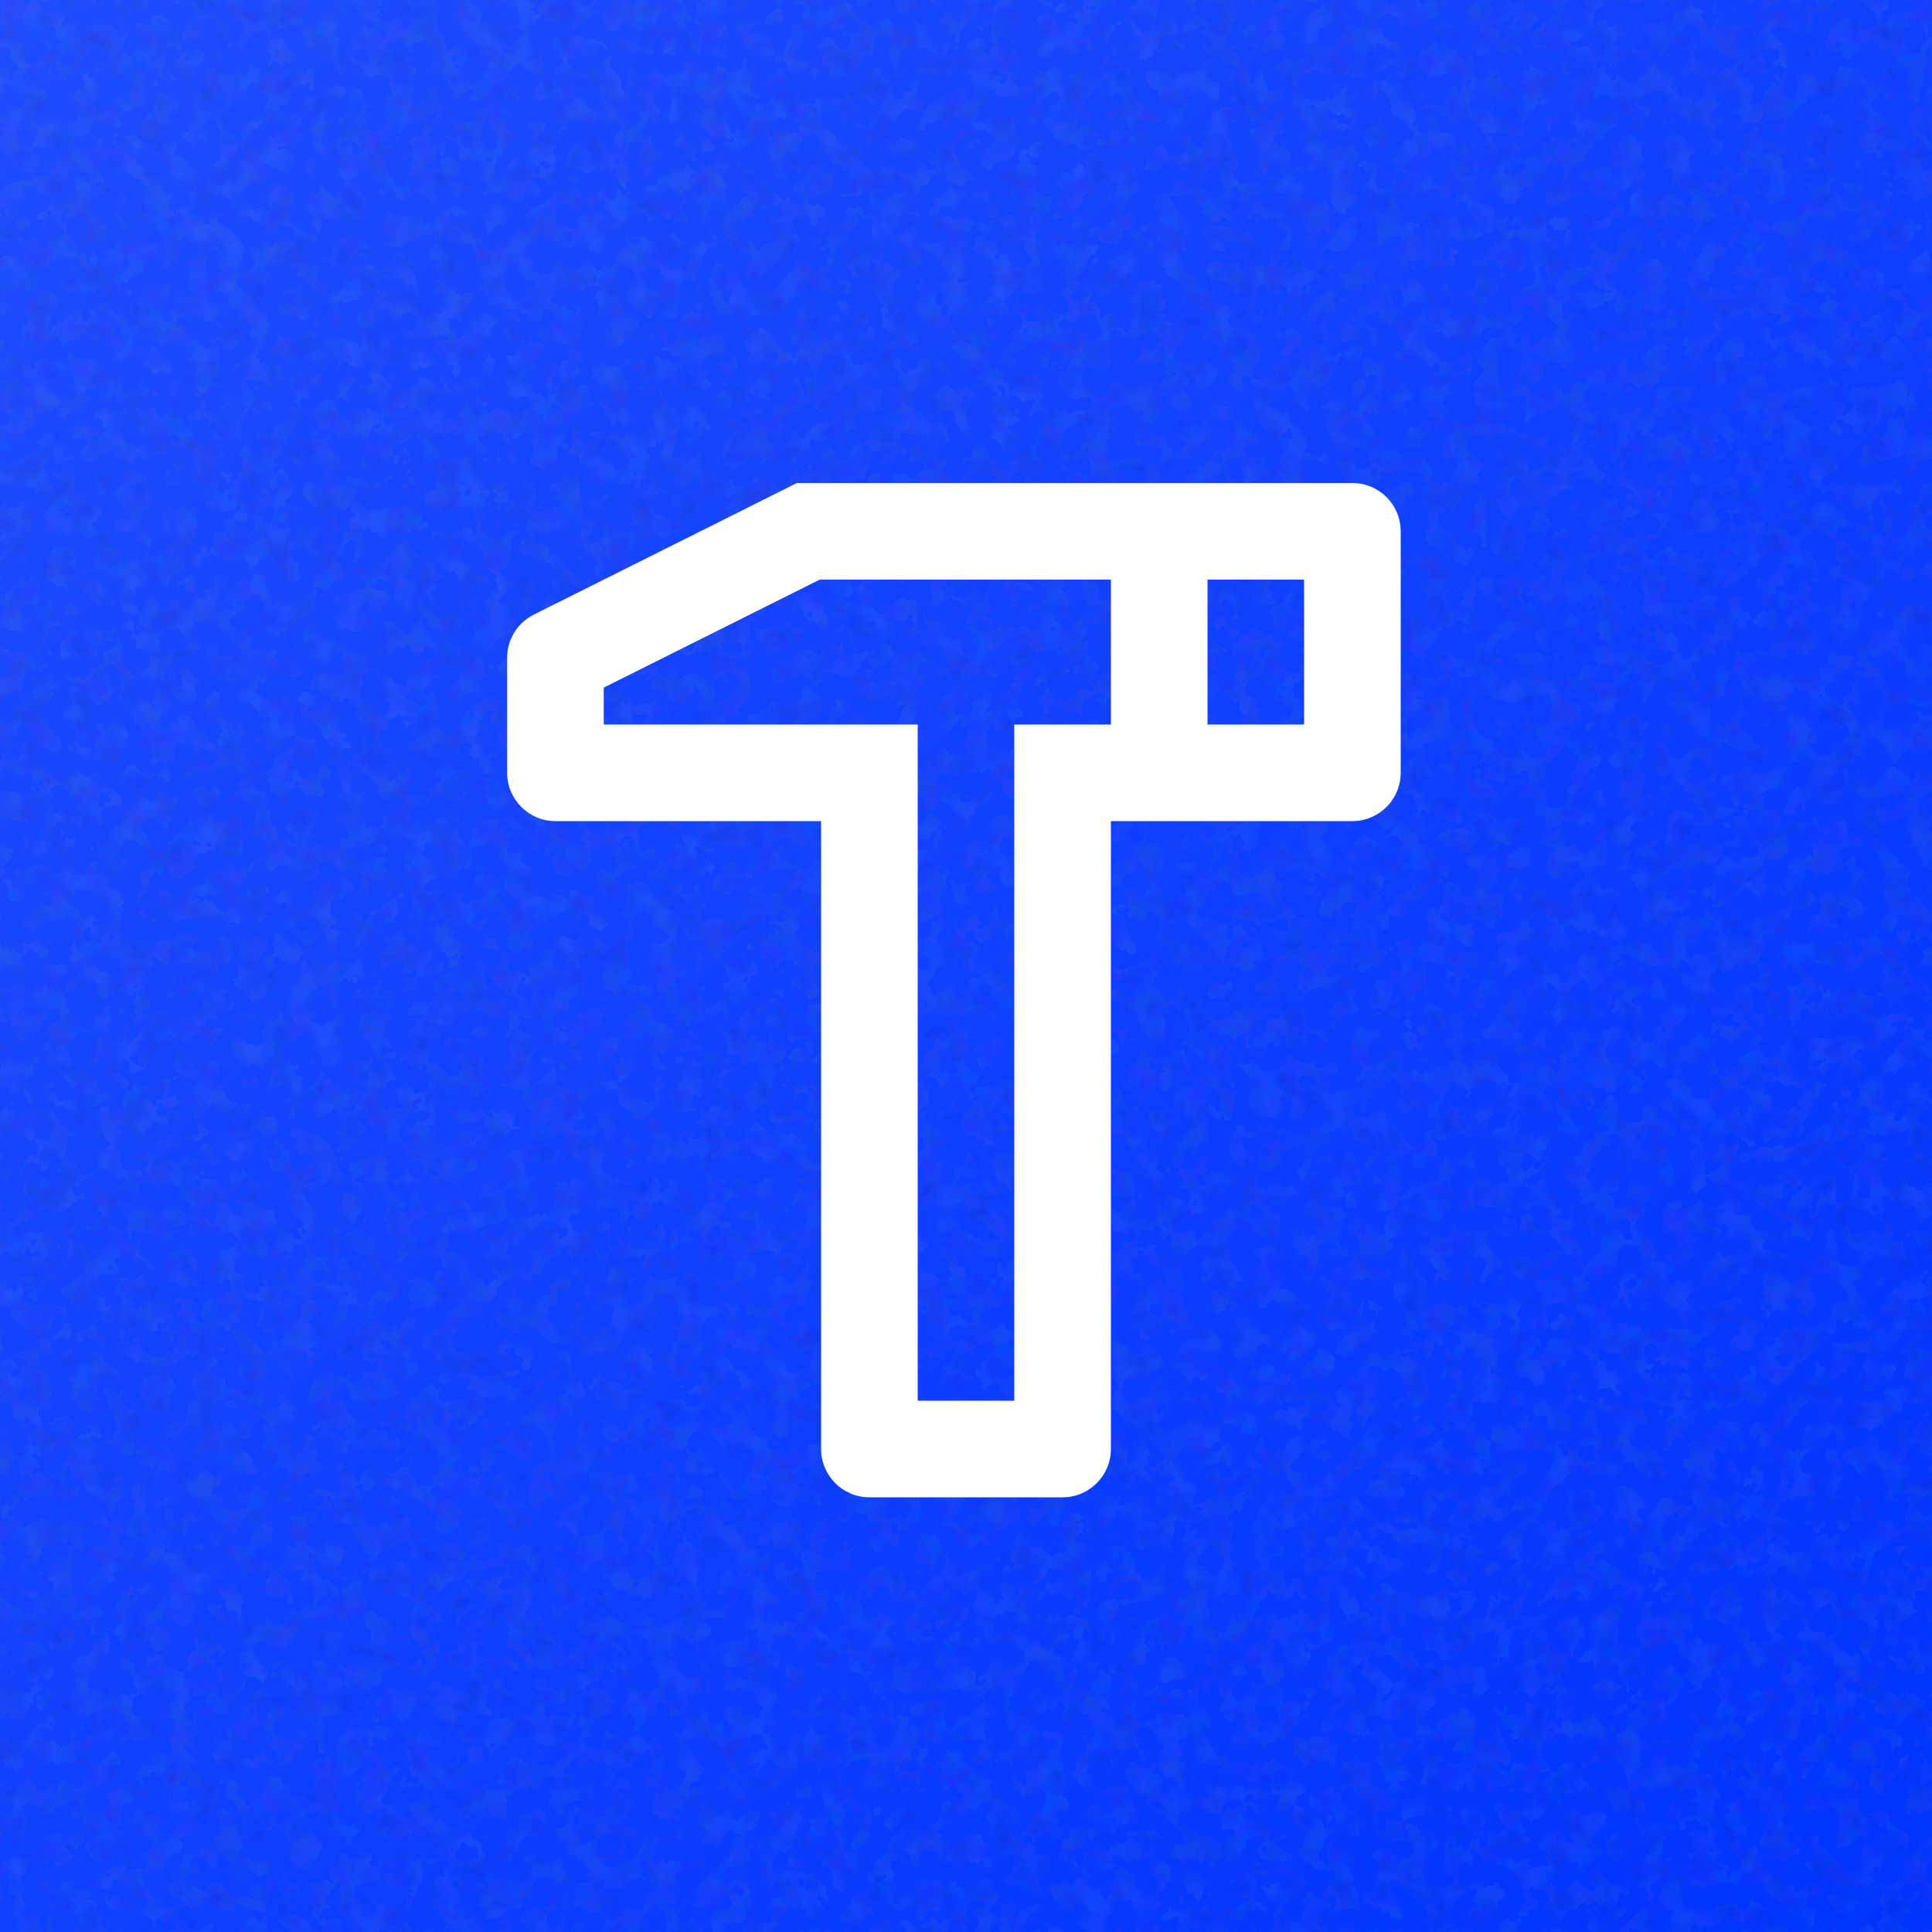
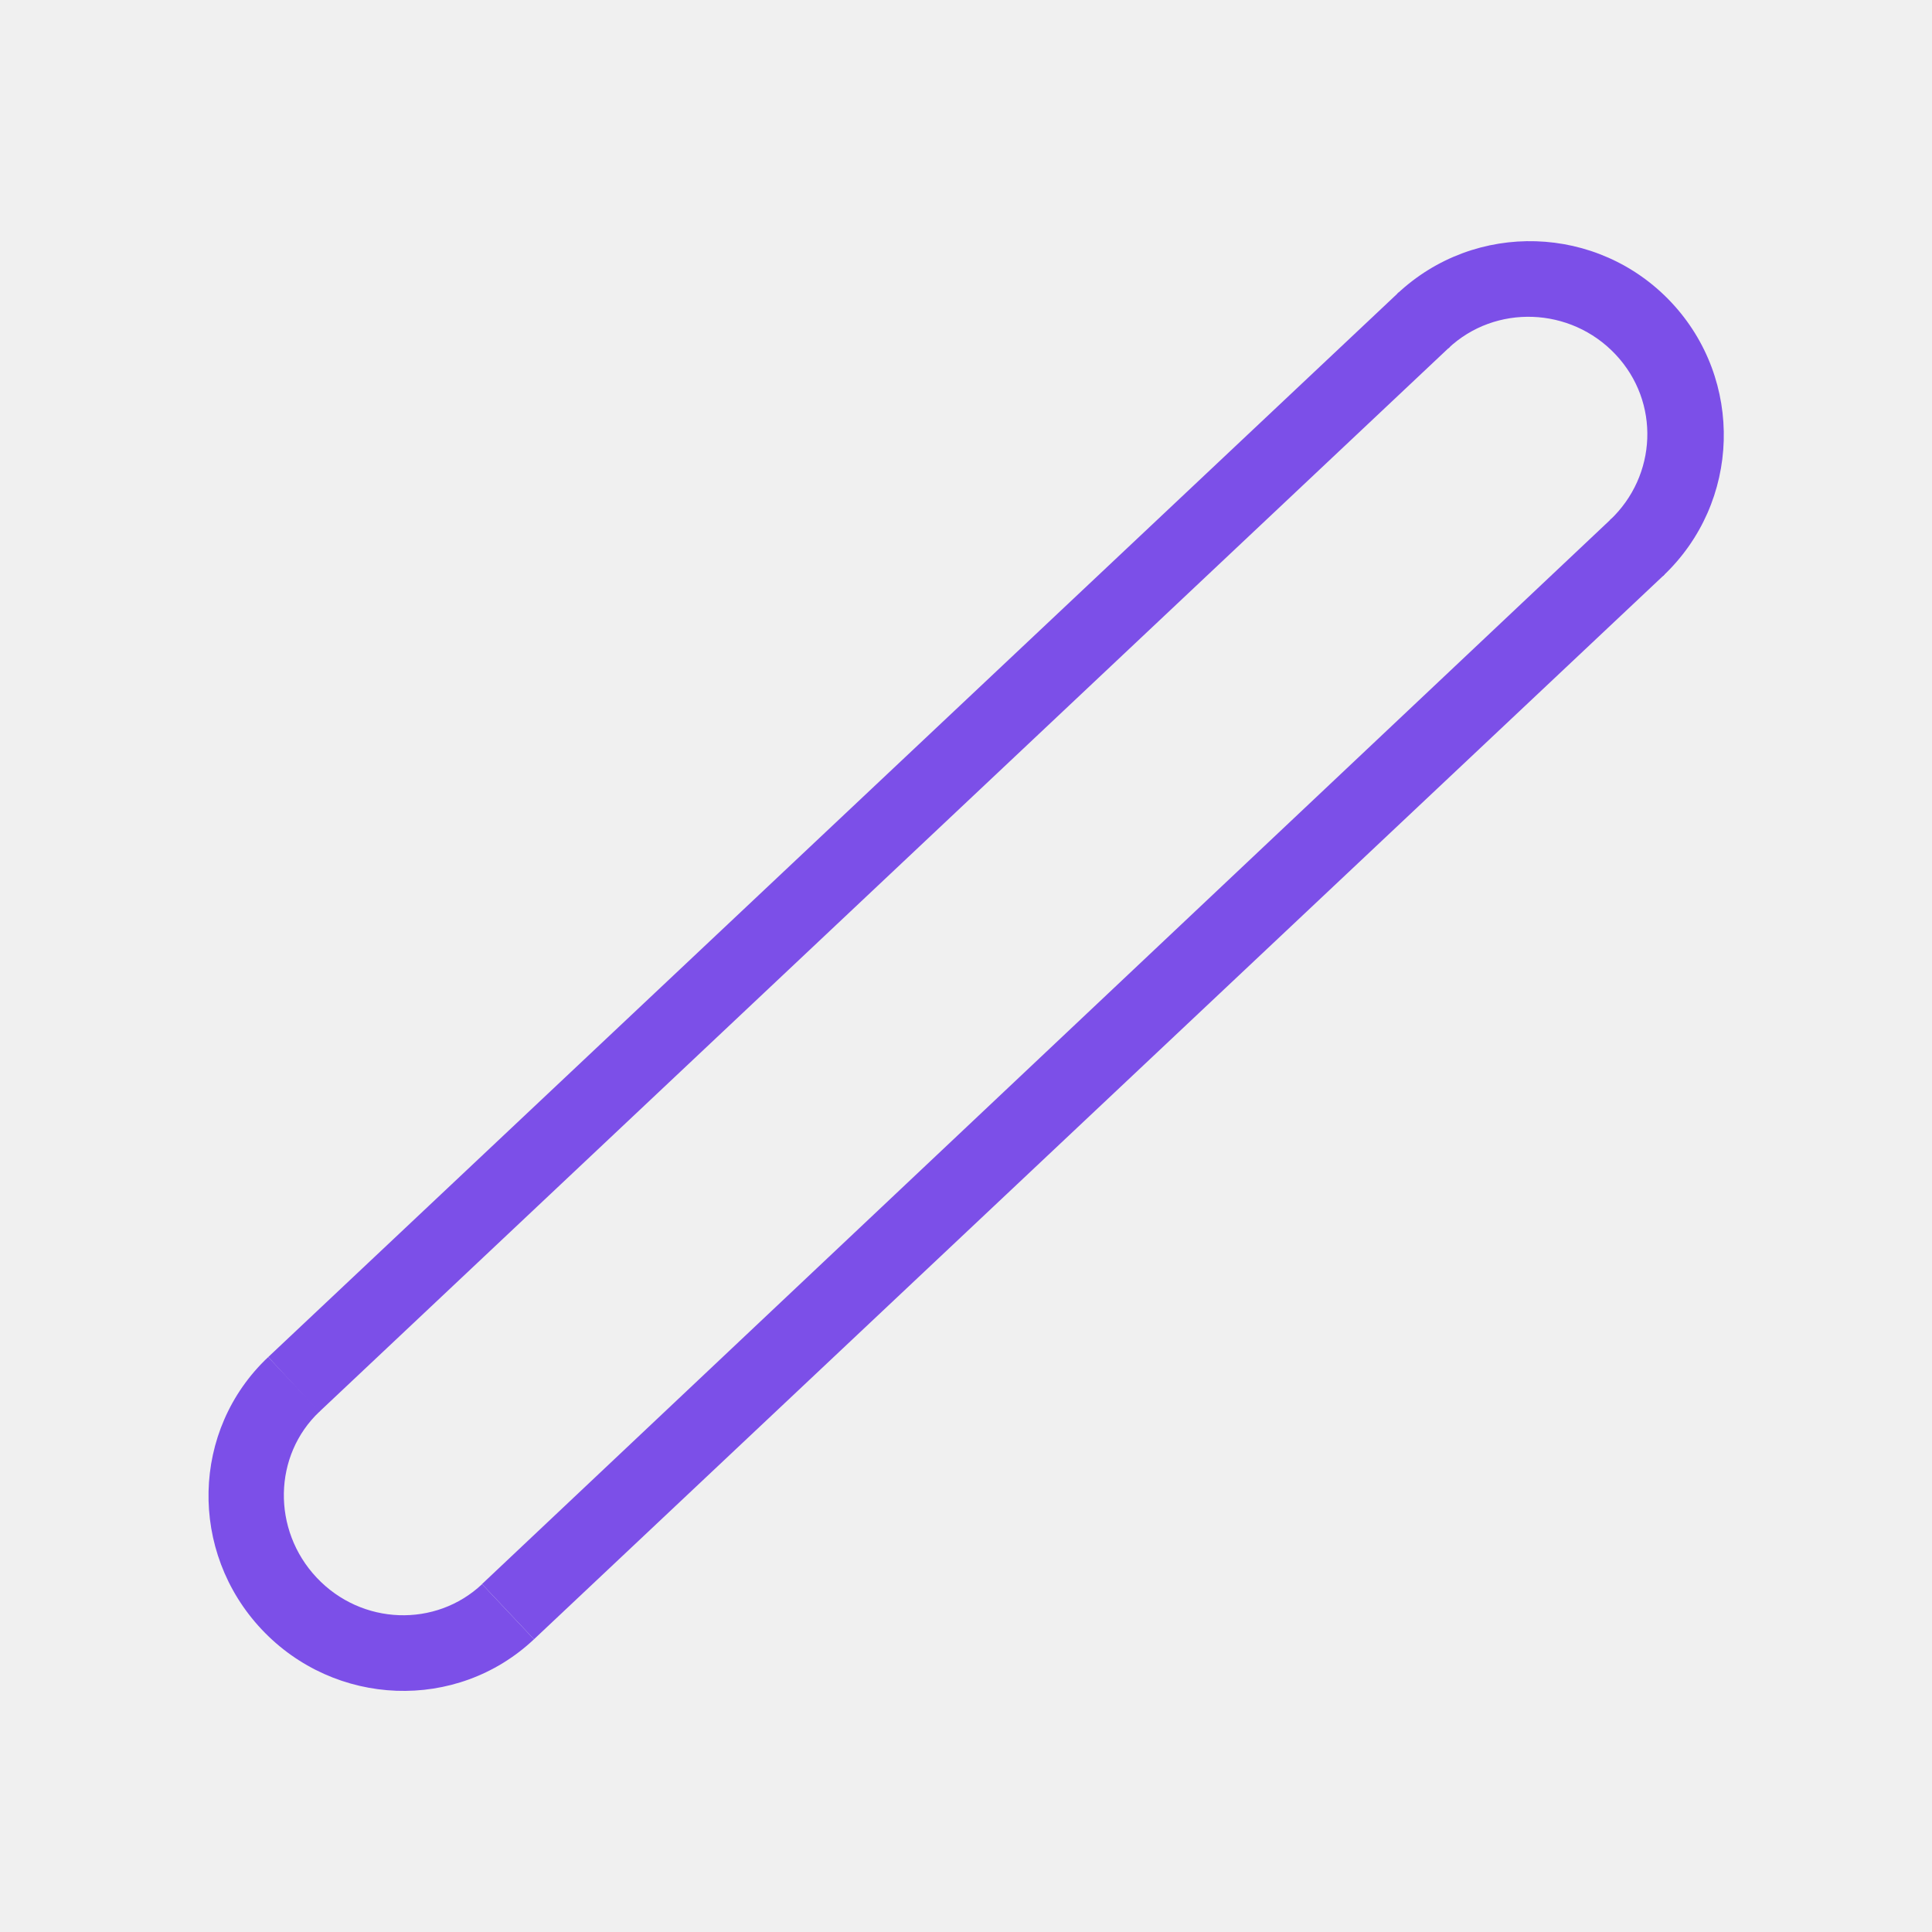
- <svg xmlns="http://www.w3.org/2000/svg" width="40" height="40" viewBox="0 0 40 40" fill="none">
-   <g clip-path="url(#clip0_15255_46435)">
-     <rect width="40" height="40" fill="#0033FF" />
-     <g filter="url(#filter0_n_15255_46435)">
-       <rect width="40" height="40" fill="url(#paint0_linear_15255_46435)" />
-     </g>
-     <path d="M28 10C28.552 10 29 10.448 29 11V16C29 16.552 28.552 17 28 17H23V30C23 30.552 22.552 31 22 31H18C17.448 31 17 30.552 17 30V17H11.5C10.948 17 10.5 16.552 10.5 16V13.618C10.5 13.239 10.714 12.893 11.053 12.724L16.5 10H28ZM23 12H16.972L12.5 14.236V15H19V29H21V15H23V12ZM27 12H25V15H27V12Z" fill="white" />
+ <svg xmlns="http://www.w3.org/2000/svg" width="480" height="480" viewBox="0 0 480 480" fill="none">
+   <g transform="translate(32 40)" fill="#7C4FE8">
+     <path d="M46.681 351.964C57.868 363.842 76.269 364.411 87.774 353.576L100.671 367.271C81.464 385.36 51.179 384.115 33.018 364.832C14.858 345.549 15.43 315.243 34.637 297.155L47.391 310.697C35.886 321.531 35.495 340.086 46.681 351.964Z" />
+     <path d="M369.373 48.057C358.202 36.195 339.506 35.537 327.83 46.533L315.101 33.017C334.526 14.722 365 15.759 383.176 35.058C401.351 54.357 400.56 84.839 381.135 103.133L368.007 89.194C379.683 78.198 380.545 59.919 369.373 48.057Z" />
+     <path d="M381.558 102.737L100.671 367.27L87.754 353.555L368.431 88.798L381.558 102.737Z" />
+     <path d="M328.256 46.137L47.259 310.823L34.639 297.154L315.527 32.621L328.256 46.137Z" />
  </g>
-   <defs>
-     <filter id="filter0_n_15255_46435" x="0" y="0" width="40" height="40" filterUnits="userSpaceOnUse" color-interpolation-filters="sRGB">
-       <feFlood flood-opacity="0" result="BackgroundImageFix" />
-       <feBlend mode="normal" in="SourceGraphic" in2="BackgroundImageFix" result="shape" />
-       <feTurbulence type="fractalNoise" baseFrequency="2 2" stitchTiles="stitch" numOctaves="3" result="noise" seed="8033" />
-       <feComponentTransfer in="noise" result="coloredNoise1">
-         <feFuncR type="linear" slope="2" intercept="-0.5" />
-         <feFuncG type="linear" slope="2" intercept="-0.5" />
-         <feFuncB type="linear" slope="2" intercept="-0.5" />
-         <feFuncA type="discrete" tableValues="1 1 1 1 1 1 1 1 1 1 1 1 1 1 1 1 1 1 1 1 1 1 1 1 1 1 1 1 1 1 1 1 1 1 1 1 1 1 1 1 1 1 1 1 1 1 1 1 1 1 1 0 0 0 0 0 0 0 0 0 0 0 0 0 0 0 0 0 0 0 0 0 0 0 0 0 0 0 0 0 0 0 0 0 0 0 0 0 0 0 0 0 0 0 0 0 0 0 0 0 " />
-       </feComponentTransfer>
-       <feComposite operator="in" in2="shape" in="coloredNoise1" result="noise1Clipped" />
-       <feComponentTransfer in="noise1Clipped" result="color1">
-         <feFuncA type="table" tableValues="0 0.06" />
-       </feComponentTransfer>
-       <feMerge result="effect1_noise_15255_46435">
-         <feMergeNode in="shape" />
-         <feMergeNode in="color1" />
-       </feMerge>
-     </filter>
-     <linearGradient id="paint0_linear_15255_46435" x1="0" y1="0" x2="40" y2="40" gradientUnits="userSpaceOnUse">
-       <stop stop-color="#1F4CFF" />
-       <stop offset="1" stop-color="#0033FF" />
-     </linearGradient>
-     <clipPath id="clip0_15255_46435">
-       <rect width="40" height="40" fill="white" />
-     </clipPath>
-   </defs>
</svg>
